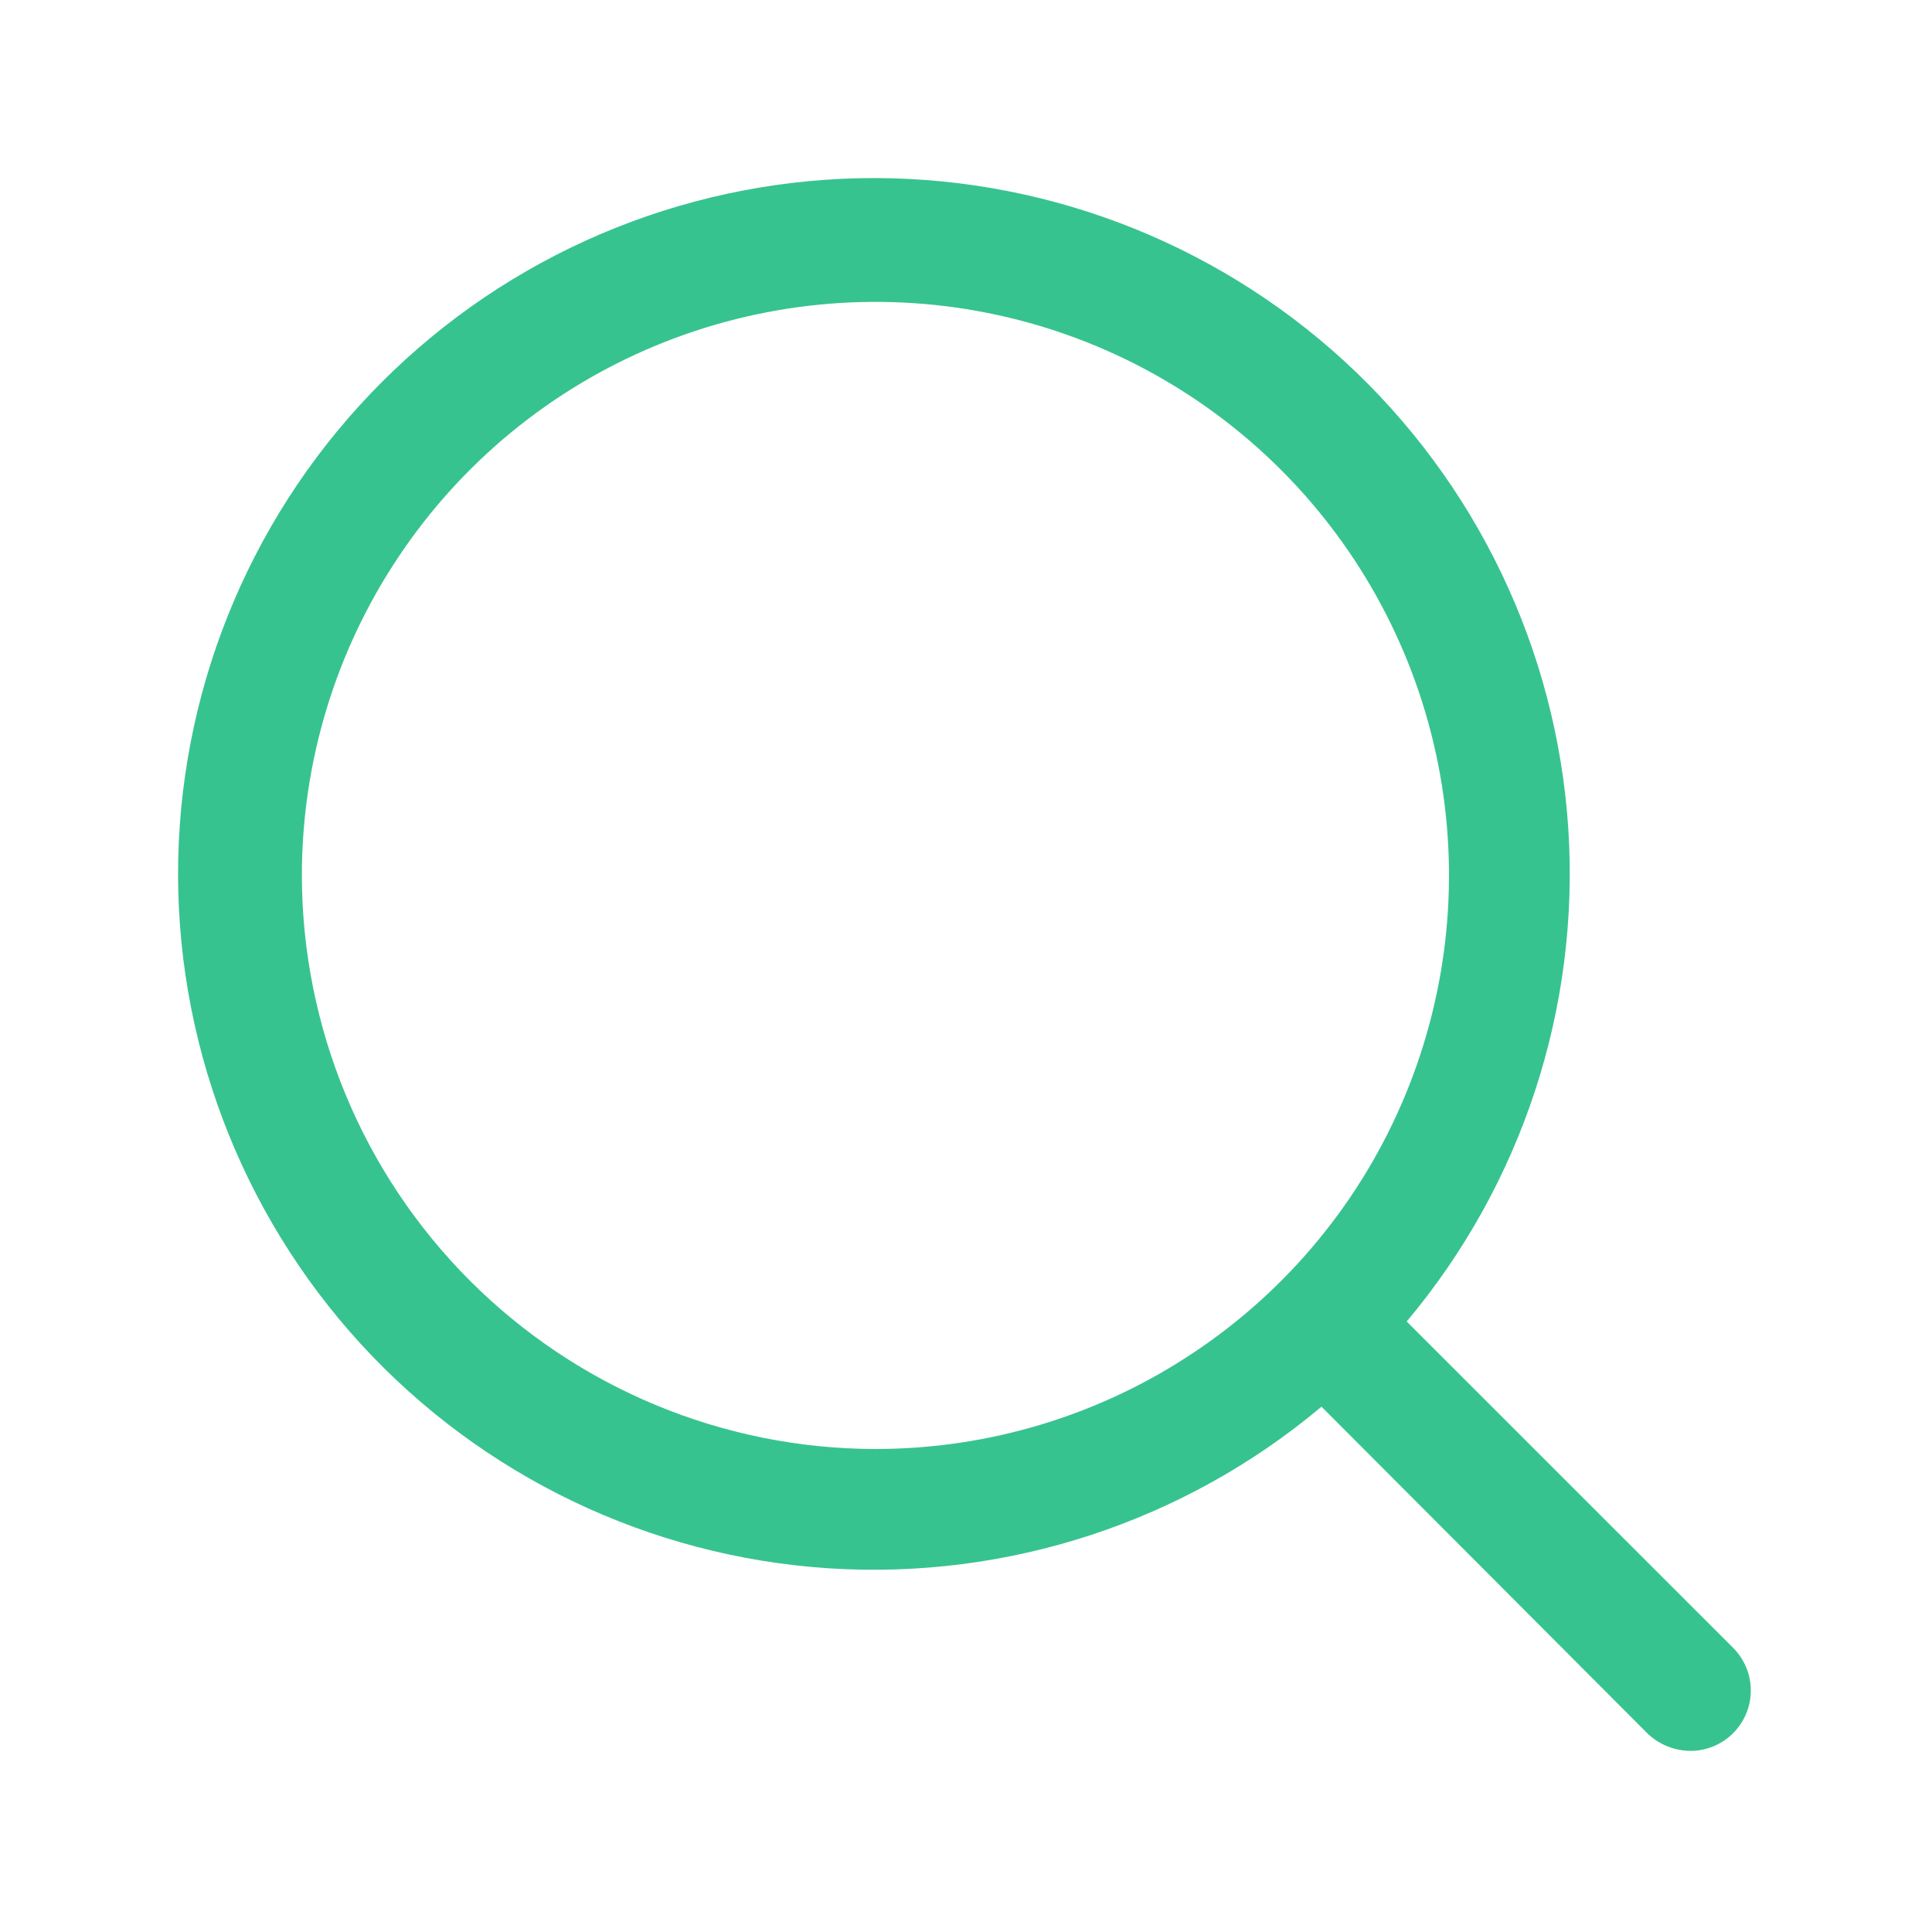
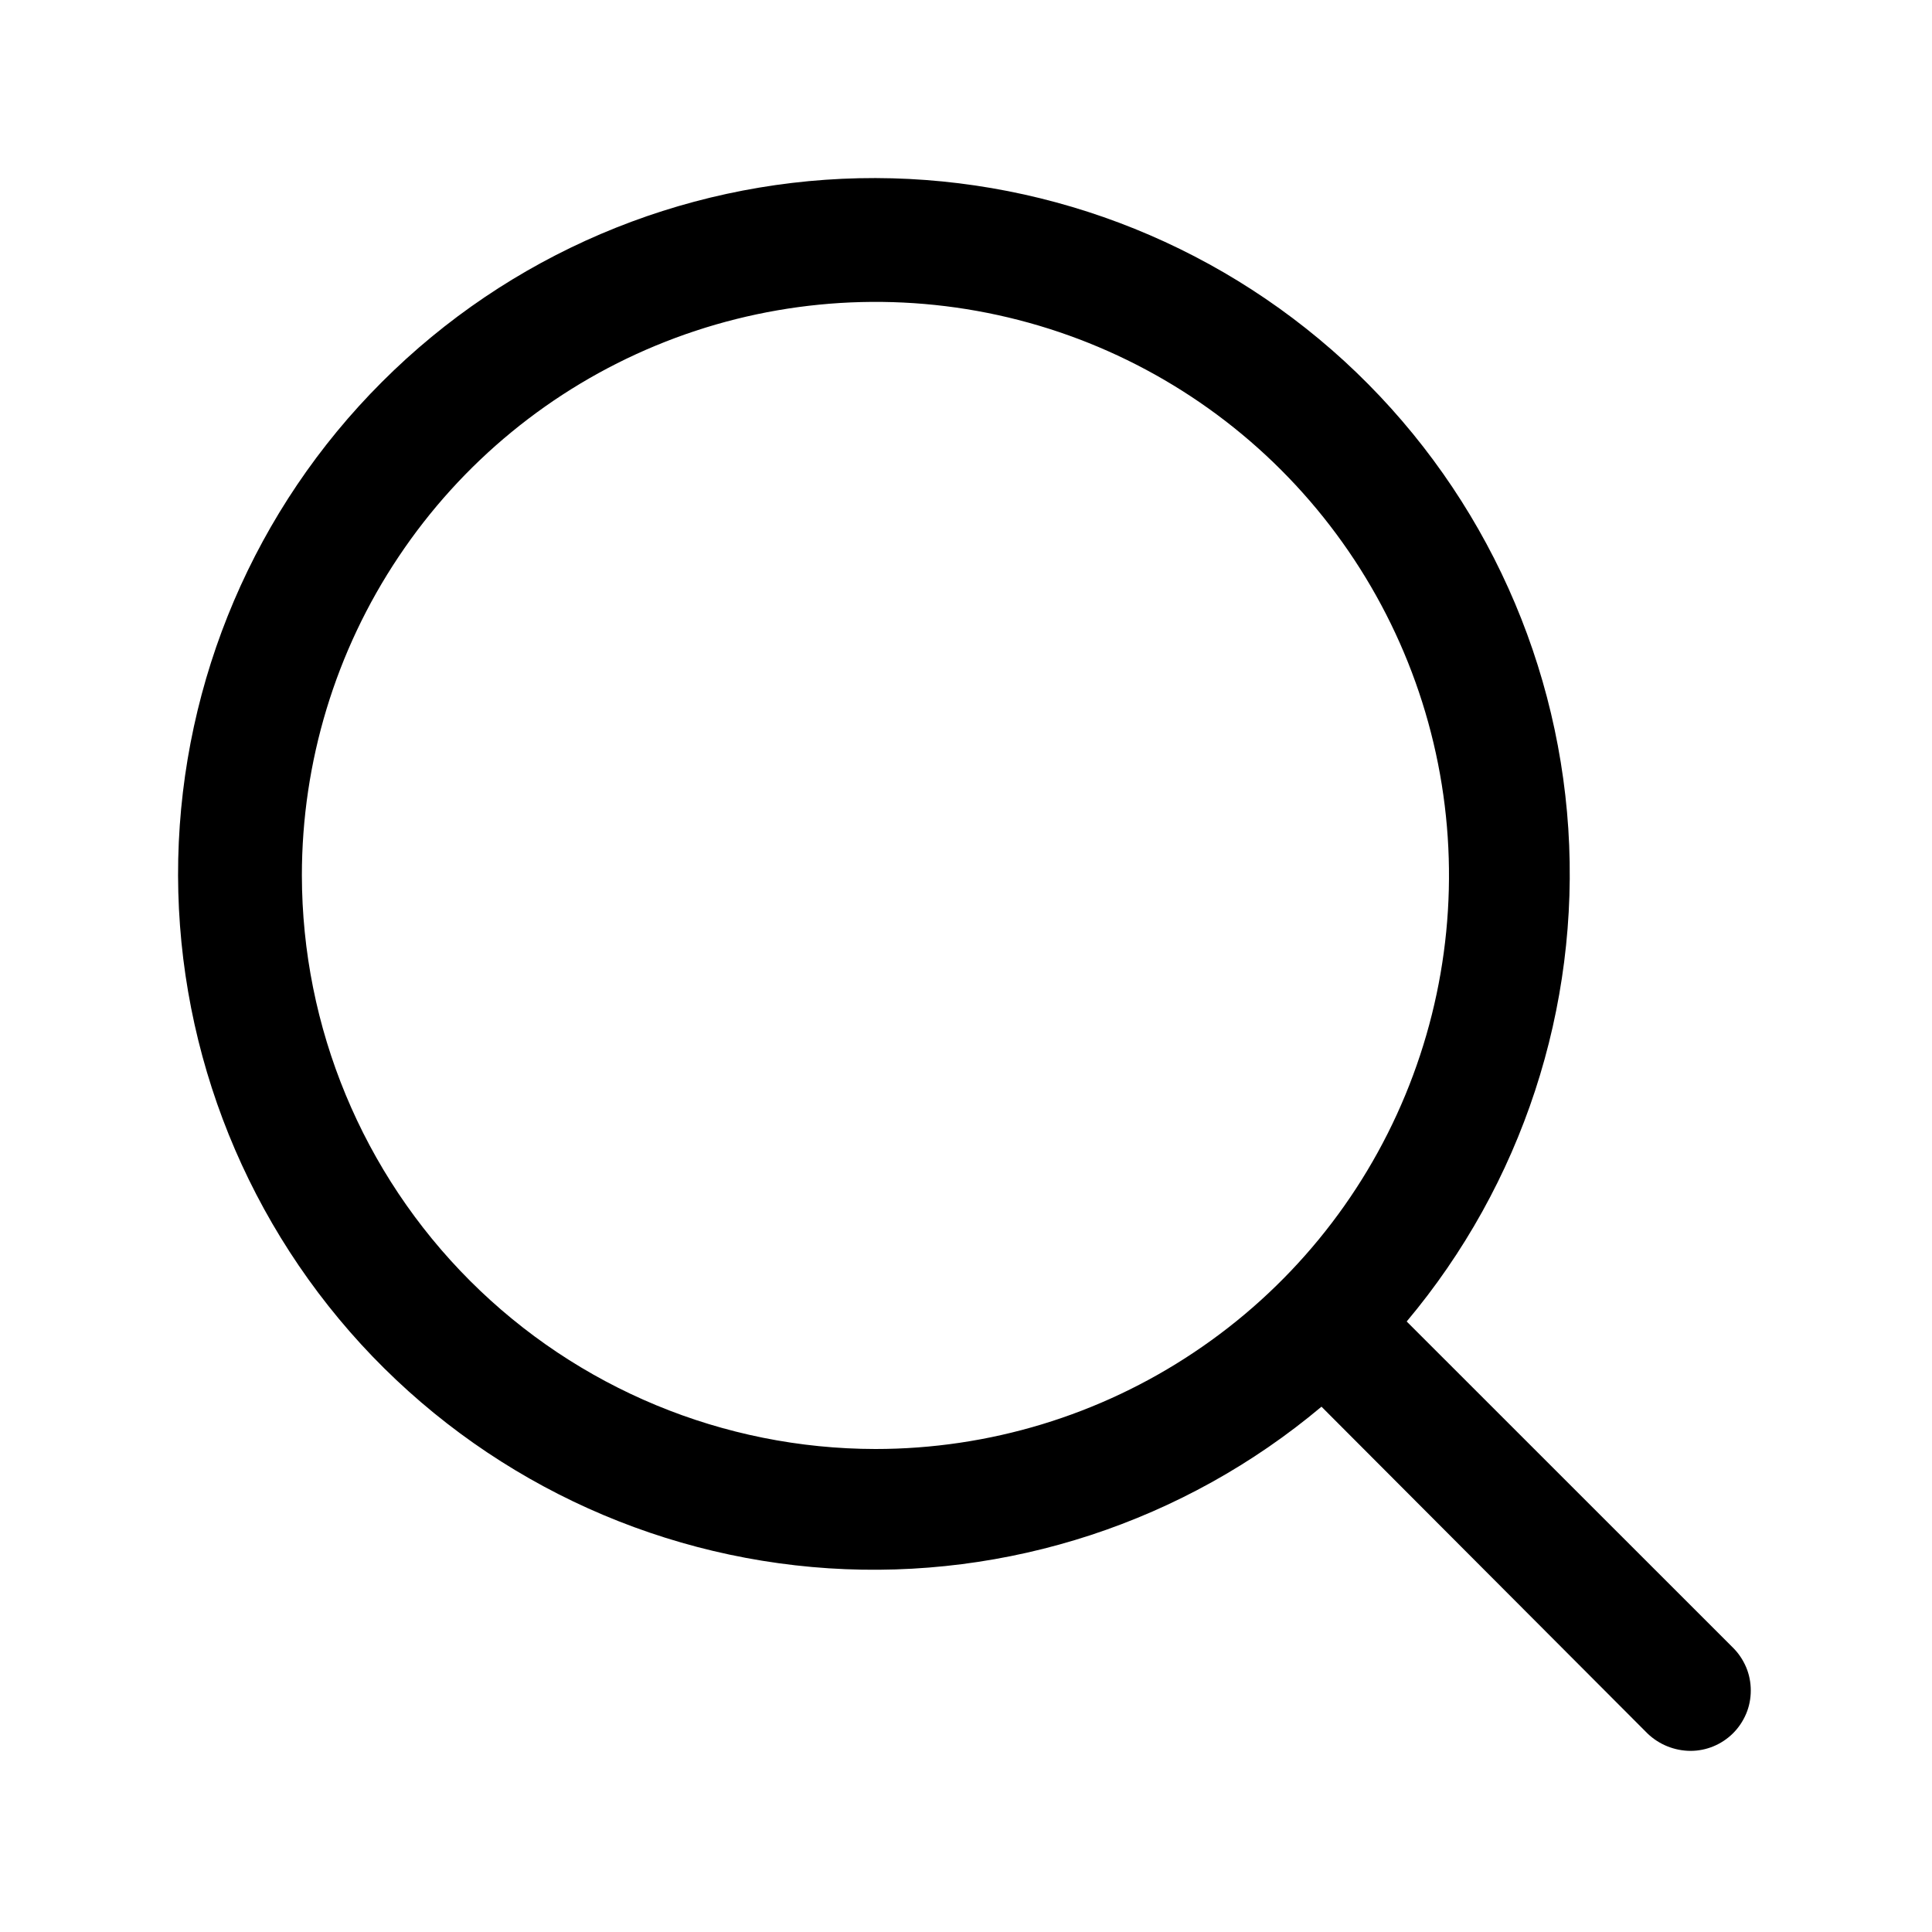
<svg xmlns="http://www.w3.org/2000/svg" width="20" height="20" viewBox="0 0 20 20" fill="none">
-   <path d="M17.938 17.945C17.821 18.06 17.664 18.125 17.5 18.125C17.334 18.124 17.175 18.06 17.055 17.945L13.68 14.562C12.258 15.756 10.431 16.355 8.578 16.235C6.726 16.114 4.992 15.283 3.737 13.915C2.483 12.546 1.805 10.746 1.845 8.891C1.886 7.035 2.641 5.266 3.954 3.954C5.266 2.641 7.035 1.886 8.891 1.845C10.746 1.805 12.546 2.483 13.915 3.737C15.283 4.992 16.114 6.726 16.235 8.578C16.355 10.431 15.756 12.258 14.562 13.68L17.938 17.055C17.997 17.113 18.043 17.182 18.076 17.259C18.108 17.335 18.124 17.417 18.124 17.5C18.124 17.583 18.108 17.665 18.076 17.741C18.043 17.818 17.997 17.887 17.938 17.945ZM9.062 15C10.237 15 11.385 14.652 12.361 13.999C13.338 13.347 14.099 12.42 14.548 11.335C14.997 10.25 15.115 9.056 14.886 7.904C14.657 6.752 14.091 5.694 13.261 4.864C12.431 4.034 11.373 3.468 10.221 3.239C9.069 3.01 7.875 3.128 6.79 3.577C5.705 4.026 4.778 4.787 4.126 5.764C3.473 6.74 3.125 7.888 3.125 9.062C3.127 10.637 3.753 12.146 4.866 13.259C5.979 14.372 7.488 14.998 9.062 15Z" fill="#37C390" />
+   <path d="M17.938 17.945C17.821 18.06 17.664 18.125 17.5 18.125C17.334 18.124 17.175 18.06 17.055 17.945L13.68 14.562C12.258 15.756 10.431 16.355 8.578 16.235C6.726 16.114 4.992 15.283 3.737 13.915C2.483 12.546 1.805 10.746 1.845 8.891C1.886 7.035 2.641 5.266 3.954 3.954C5.266 2.641 7.035 1.886 8.891 1.845C10.746 1.805 12.546 2.483 13.915 3.737C15.283 4.992 16.114 6.726 16.235 8.578C16.355 10.431 15.756 12.258 14.562 13.68L17.938 17.055C17.997 17.113 18.043 17.182 18.076 17.259C18.108 17.335 18.124 17.417 18.124 17.5C18.124 17.583 18.108 17.665 18.076 17.741C18.043 17.818 17.997 17.887 17.938 17.945ZM9.062 15C10.237 15 11.385 14.652 12.361 13.999C13.338 13.347 14.099 12.42 14.548 11.335C14.997 10.25 15.115 9.056 14.886 7.904C14.657 6.752 14.091 5.694 13.261 4.864C12.431 4.034 11.373 3.468 10.221 3.239C9.069 3.01 7.875 3.128 6.79 3.577C5.705 4.026 4.778 4.787 4.126 5.764C3.473 6.74 3.125 7.888 3.125 9.062C3.127 10.637 3.753 12.146 4.866 13.259C5.979 14.372 7.488 14.998 9.062 15Z" fill="currentColor" />
</svg>
